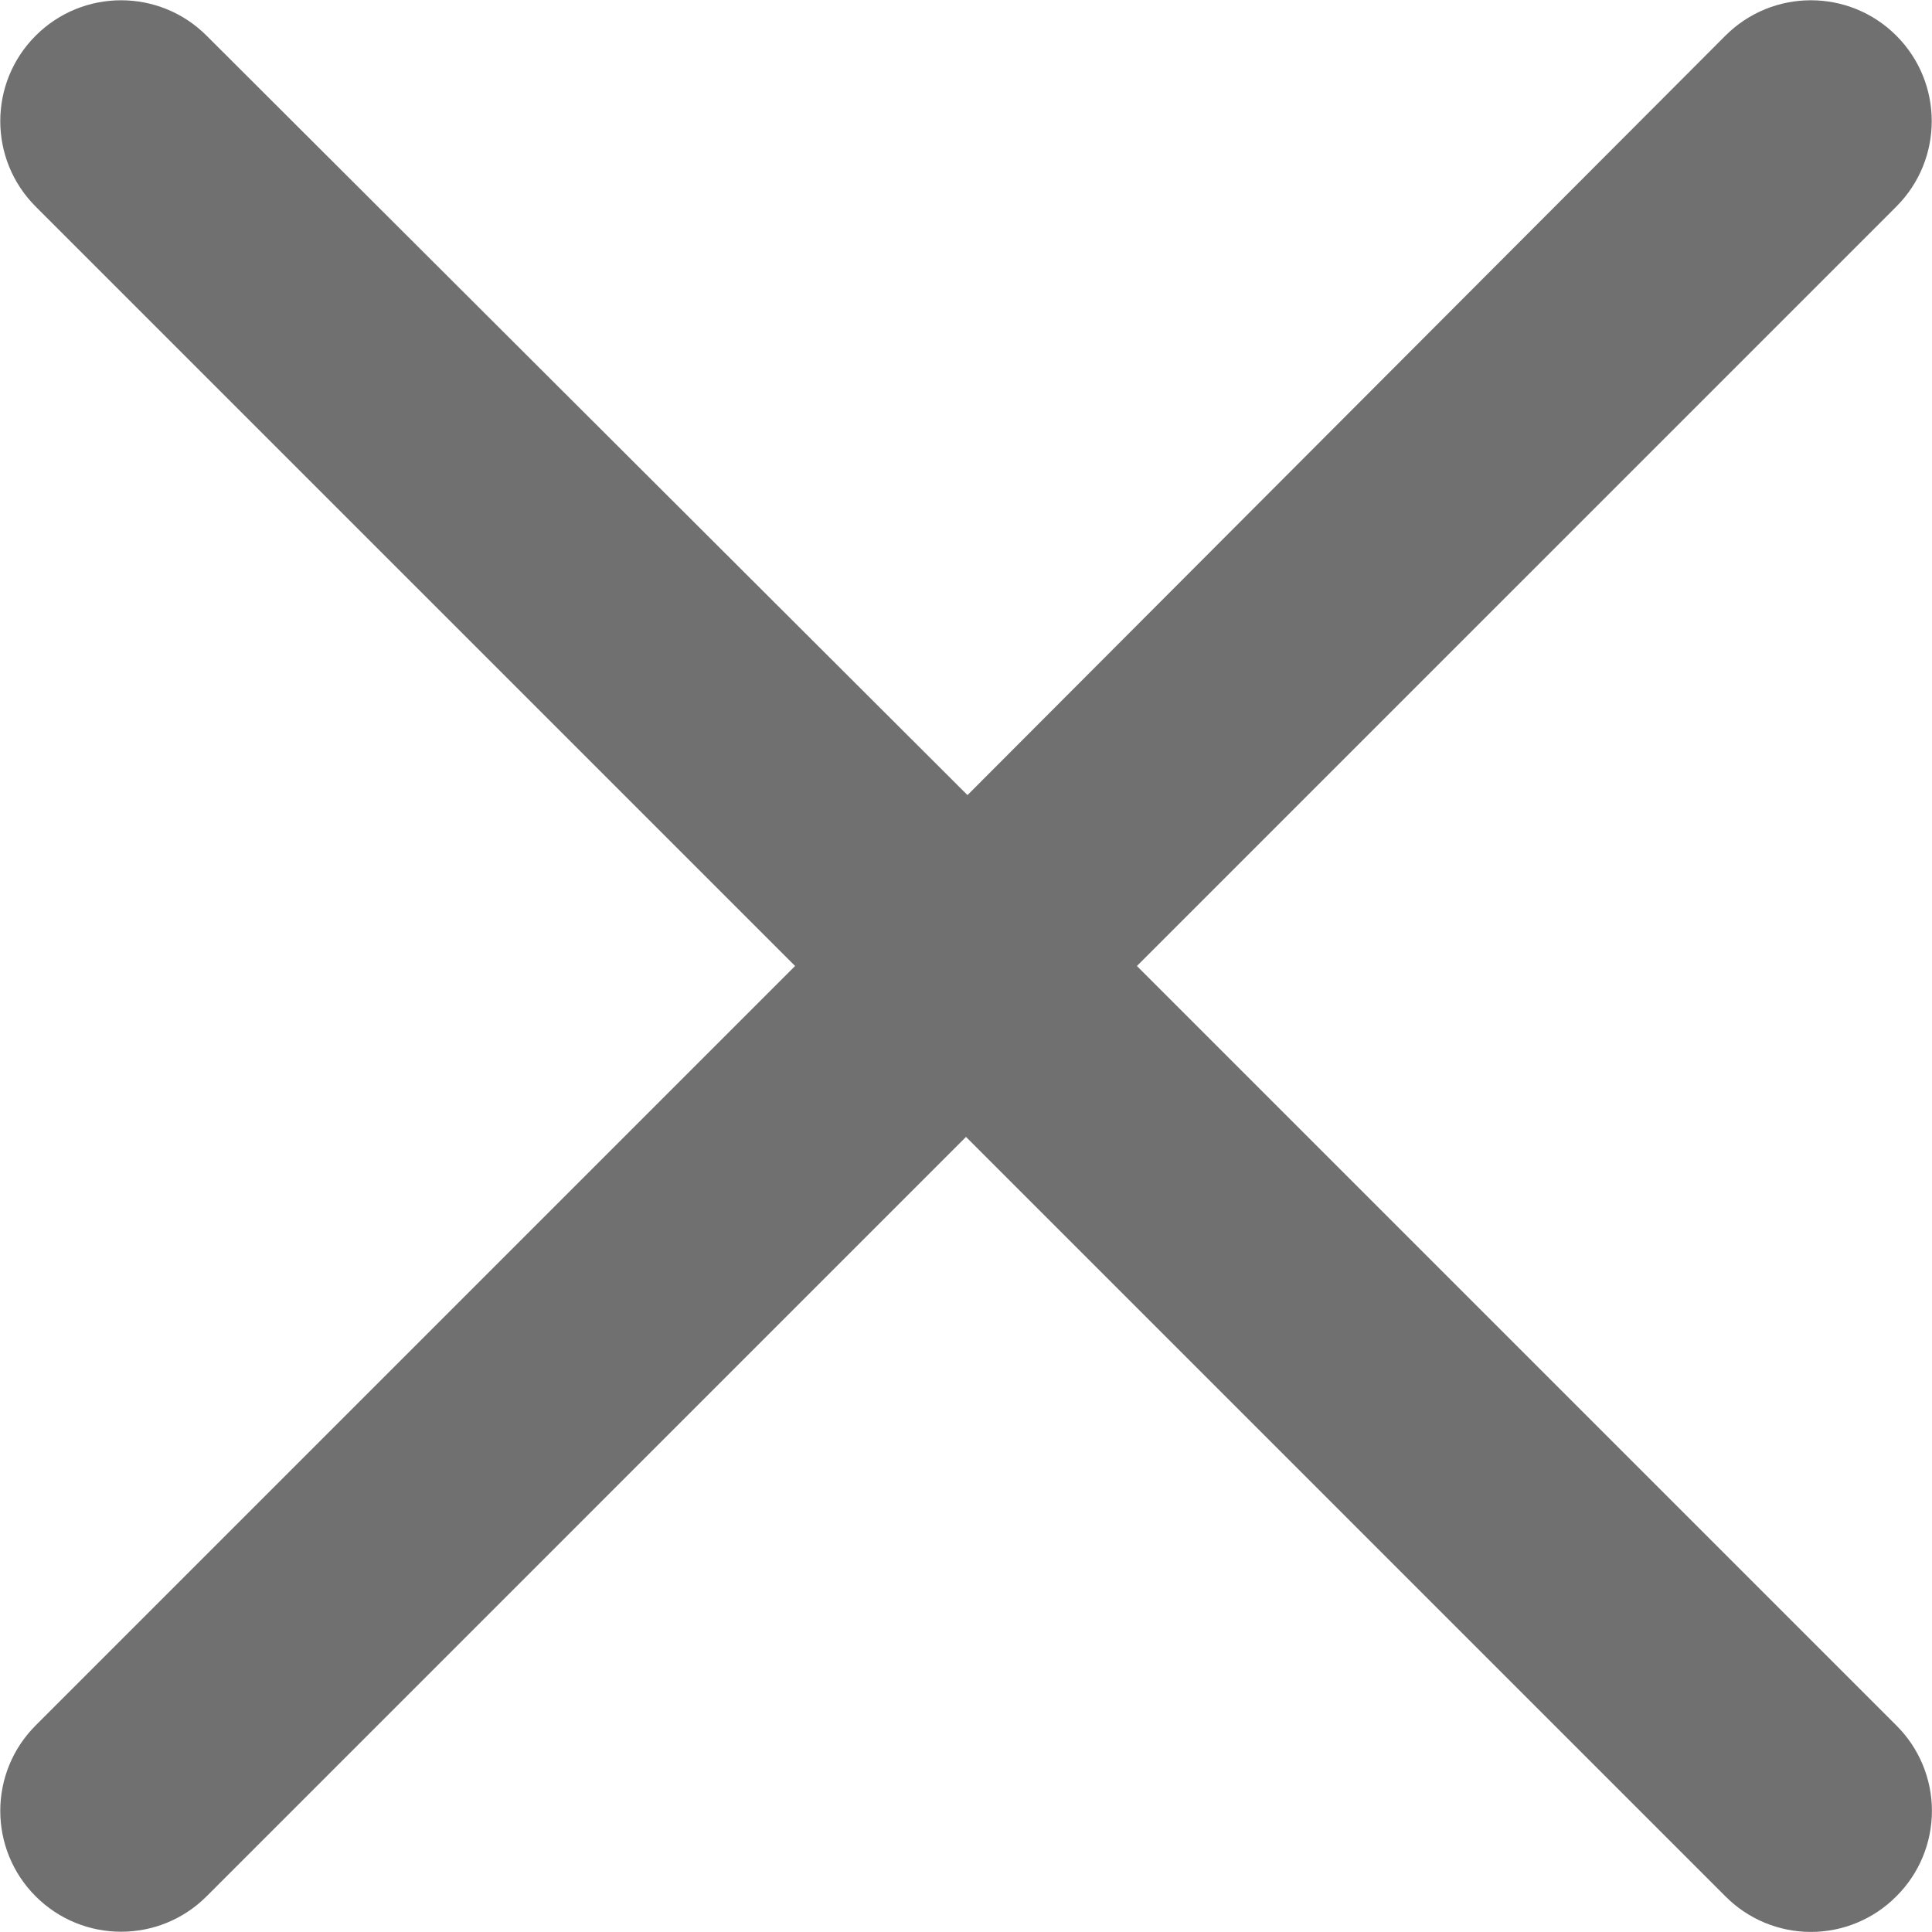
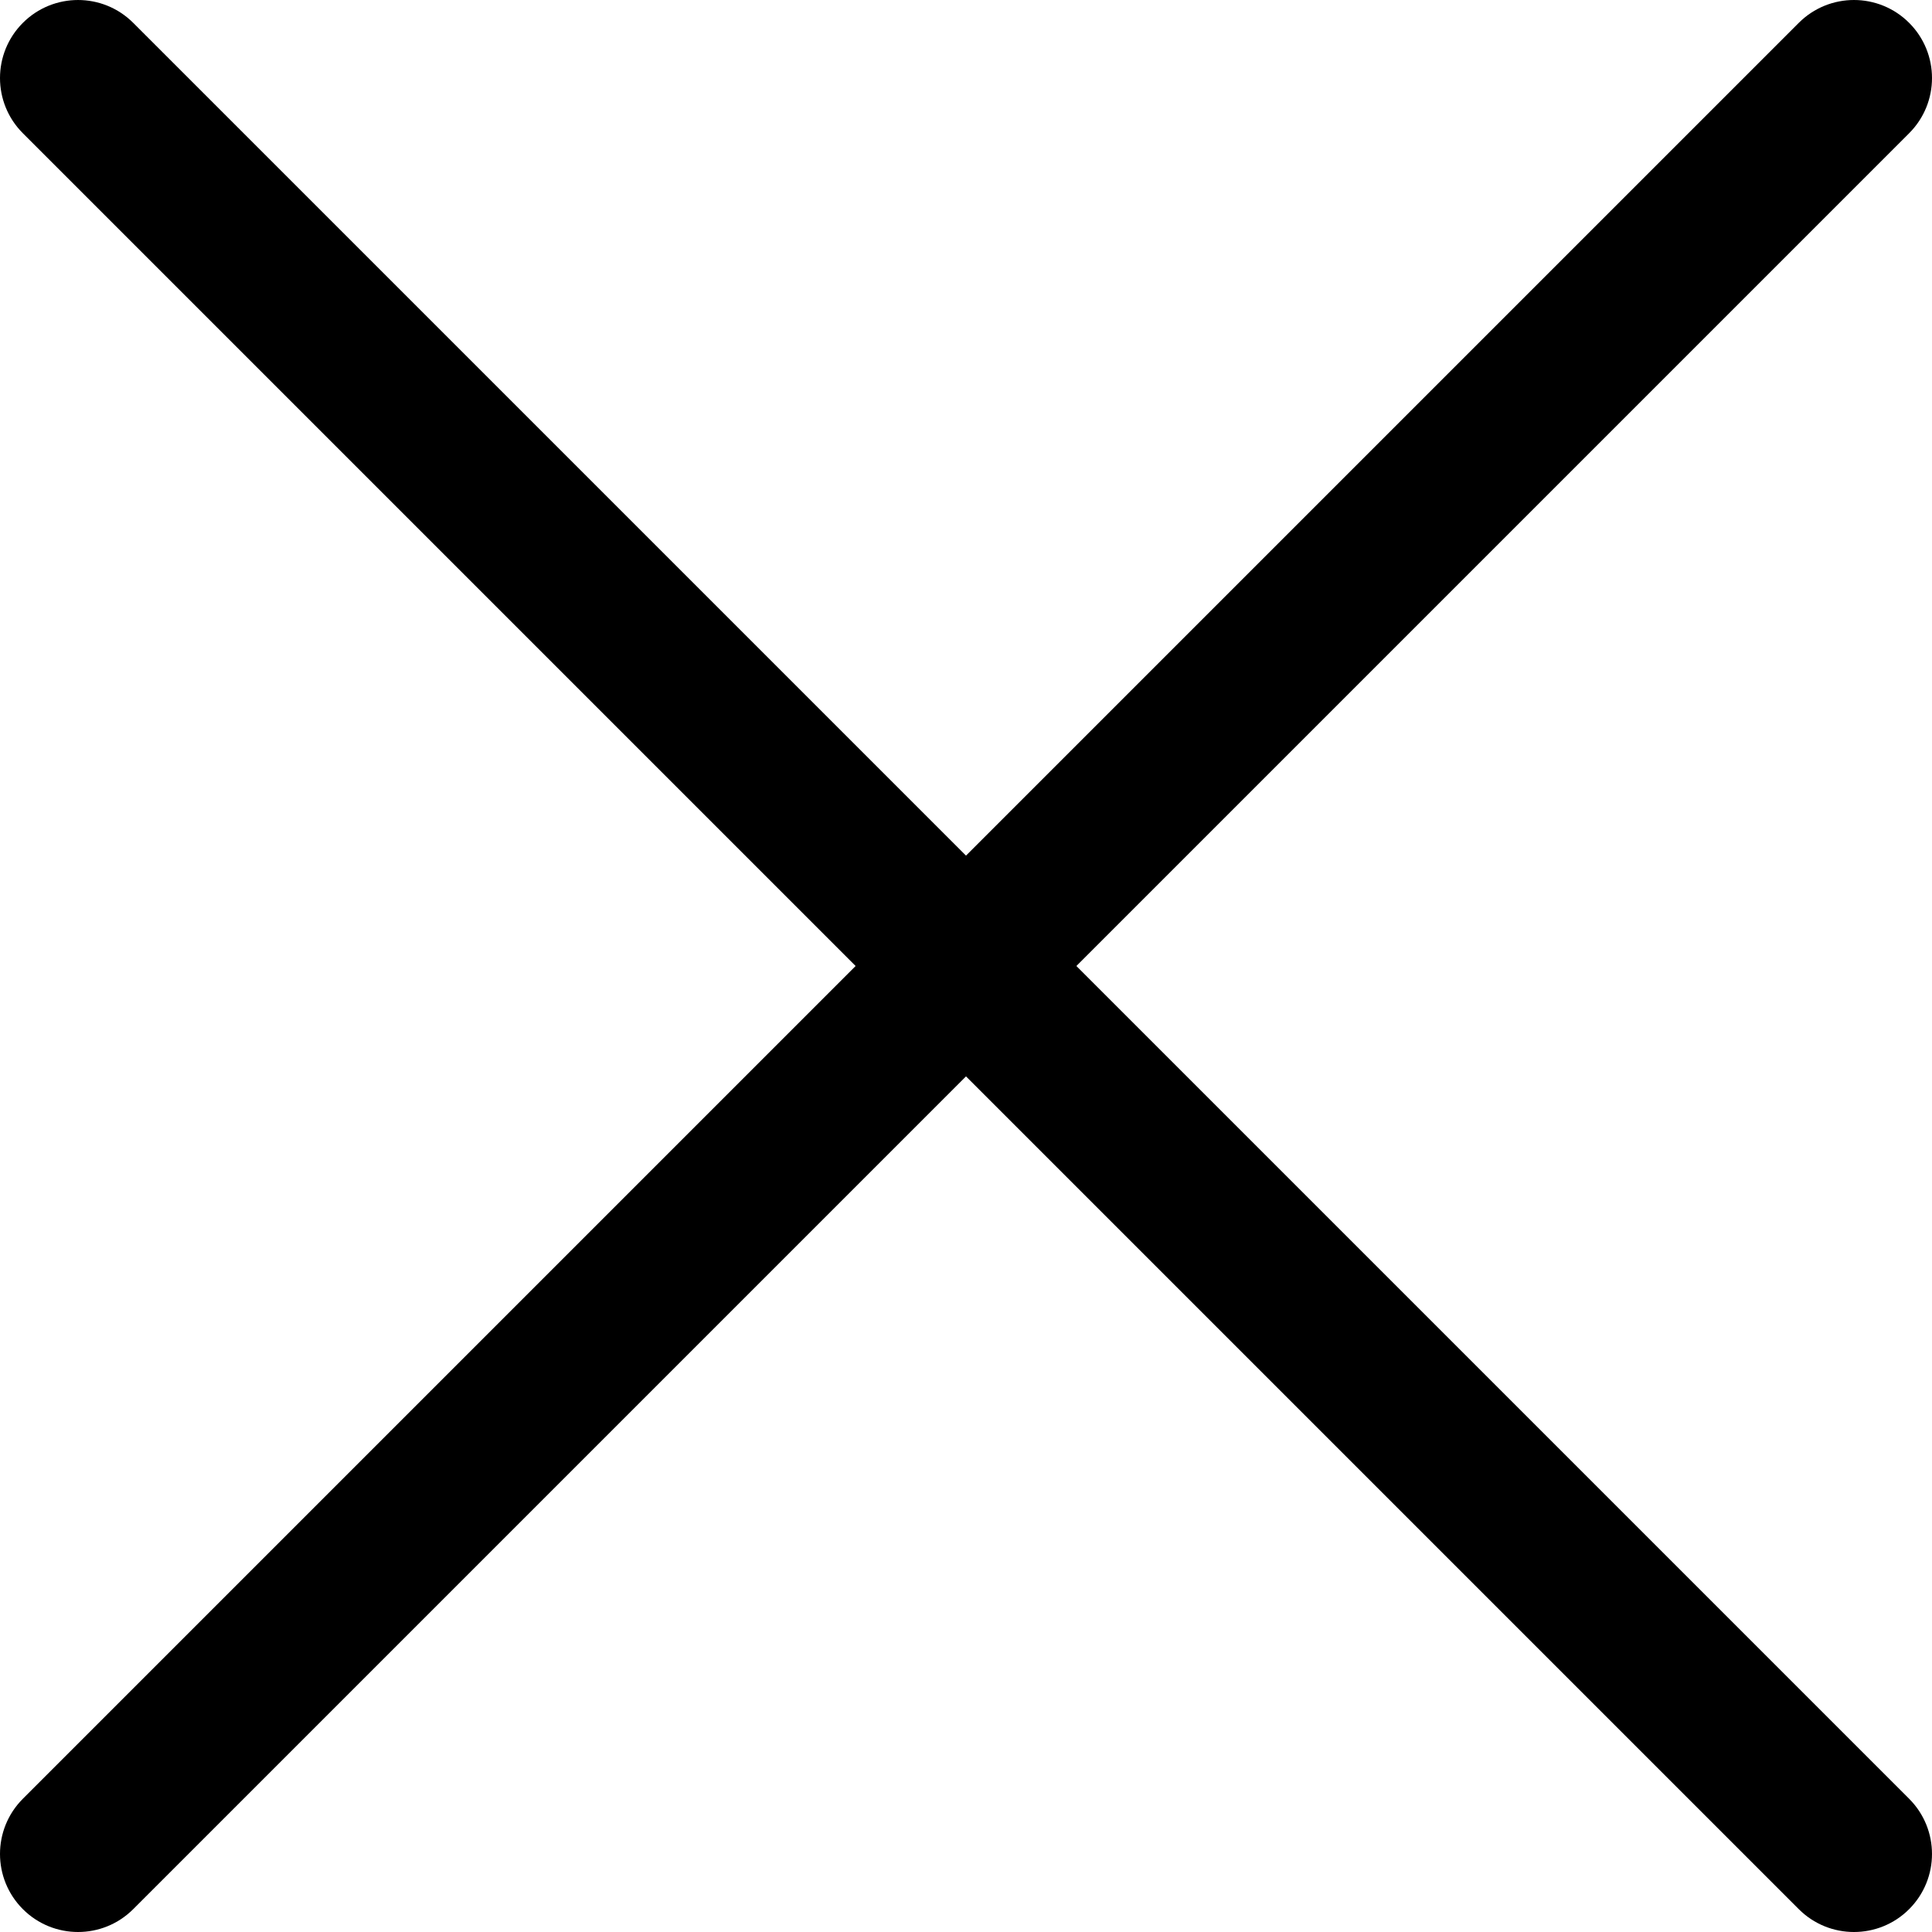
- <svg xmlns="http://www.w3.org/2000/svg" xmlns:xlink="http://www.w3.org/1999/xlink" width="13" height="13" viewBox="0 0 13 13">
-   <defs>
-     <path id="h6g8a" d="M252.65 30.5l5.11-5.11a.81.81 0 1 0-1.15-1.15l-5.1 5.11-5.12-5.11a.81.81 0 1 0-1.15 1.15l5.11 5.11-5.11 5.11a.81.81 0 1 0 1.15 1.15l5.11-5.11 5.11 5.11a.81.81 0 0 0 1.15 0 .81.81 0 0 0 0-1.15z" />
-   </defs>
+ <svg xmlns="http://www.w3.org/2000/svg" version="1.1" id="Layer_1" x="0px" y="0px" viewBox="0 0 512 512" style="enable-background:new 0 0 512 512;" xml:space="preserve">
  <g>
-     <g transform="translate(-245 -24)">
-       <g>
-         <use fill="#707070" xlink:href="#h6g8a" />
-       </g>
+     <g>
+       <path d="M505.943,6.058c-8.077-8.077-21.172-8.077-29.249,0L6.058,476.693c-8.077,8.077-8.077,21.172,0,29.249    C10.096,509.982,15.39,512,20.683,512c5.293,0,10.586-2.019,14.625-6.059L505.943,35.306    C514.019,27.23,514.019,14.135,505.943,6.058z" />
    </g>
  </g>
+   <g>
+     <g>
+       <path d="M505.942,476.694L35.306,6.059c-8.076-8.077-21.172-8.077-29.248,0c-8.077,8.076-8.077,21.171,0,29.248l470.636,470.636    c4.038,4.039,9.332,6.058,14.625,6.058c5.293,0,10.587-2.019,14.624-6.057C514.018,497.866,514.018,484.771,505.942,476.694z" />
+     </g>
+   </g>
+   <g>
+ </g>
+   <g>
+ </g>
+   <g>
+ </g>
+   <g>
+ </g>
+   <g>
+ </g>
+   <g>
+ </g>
+   <g>
+ </g>
+   <g>
+ </g>
+   <g>
+ </g>
+   <g>
+ </g>
+   <g>
+ </g>
+   <g>
+ </g>
+   <g>
+ </g>
+   <g>
+ </g>
+   <g>
+ </g>
</svg>
